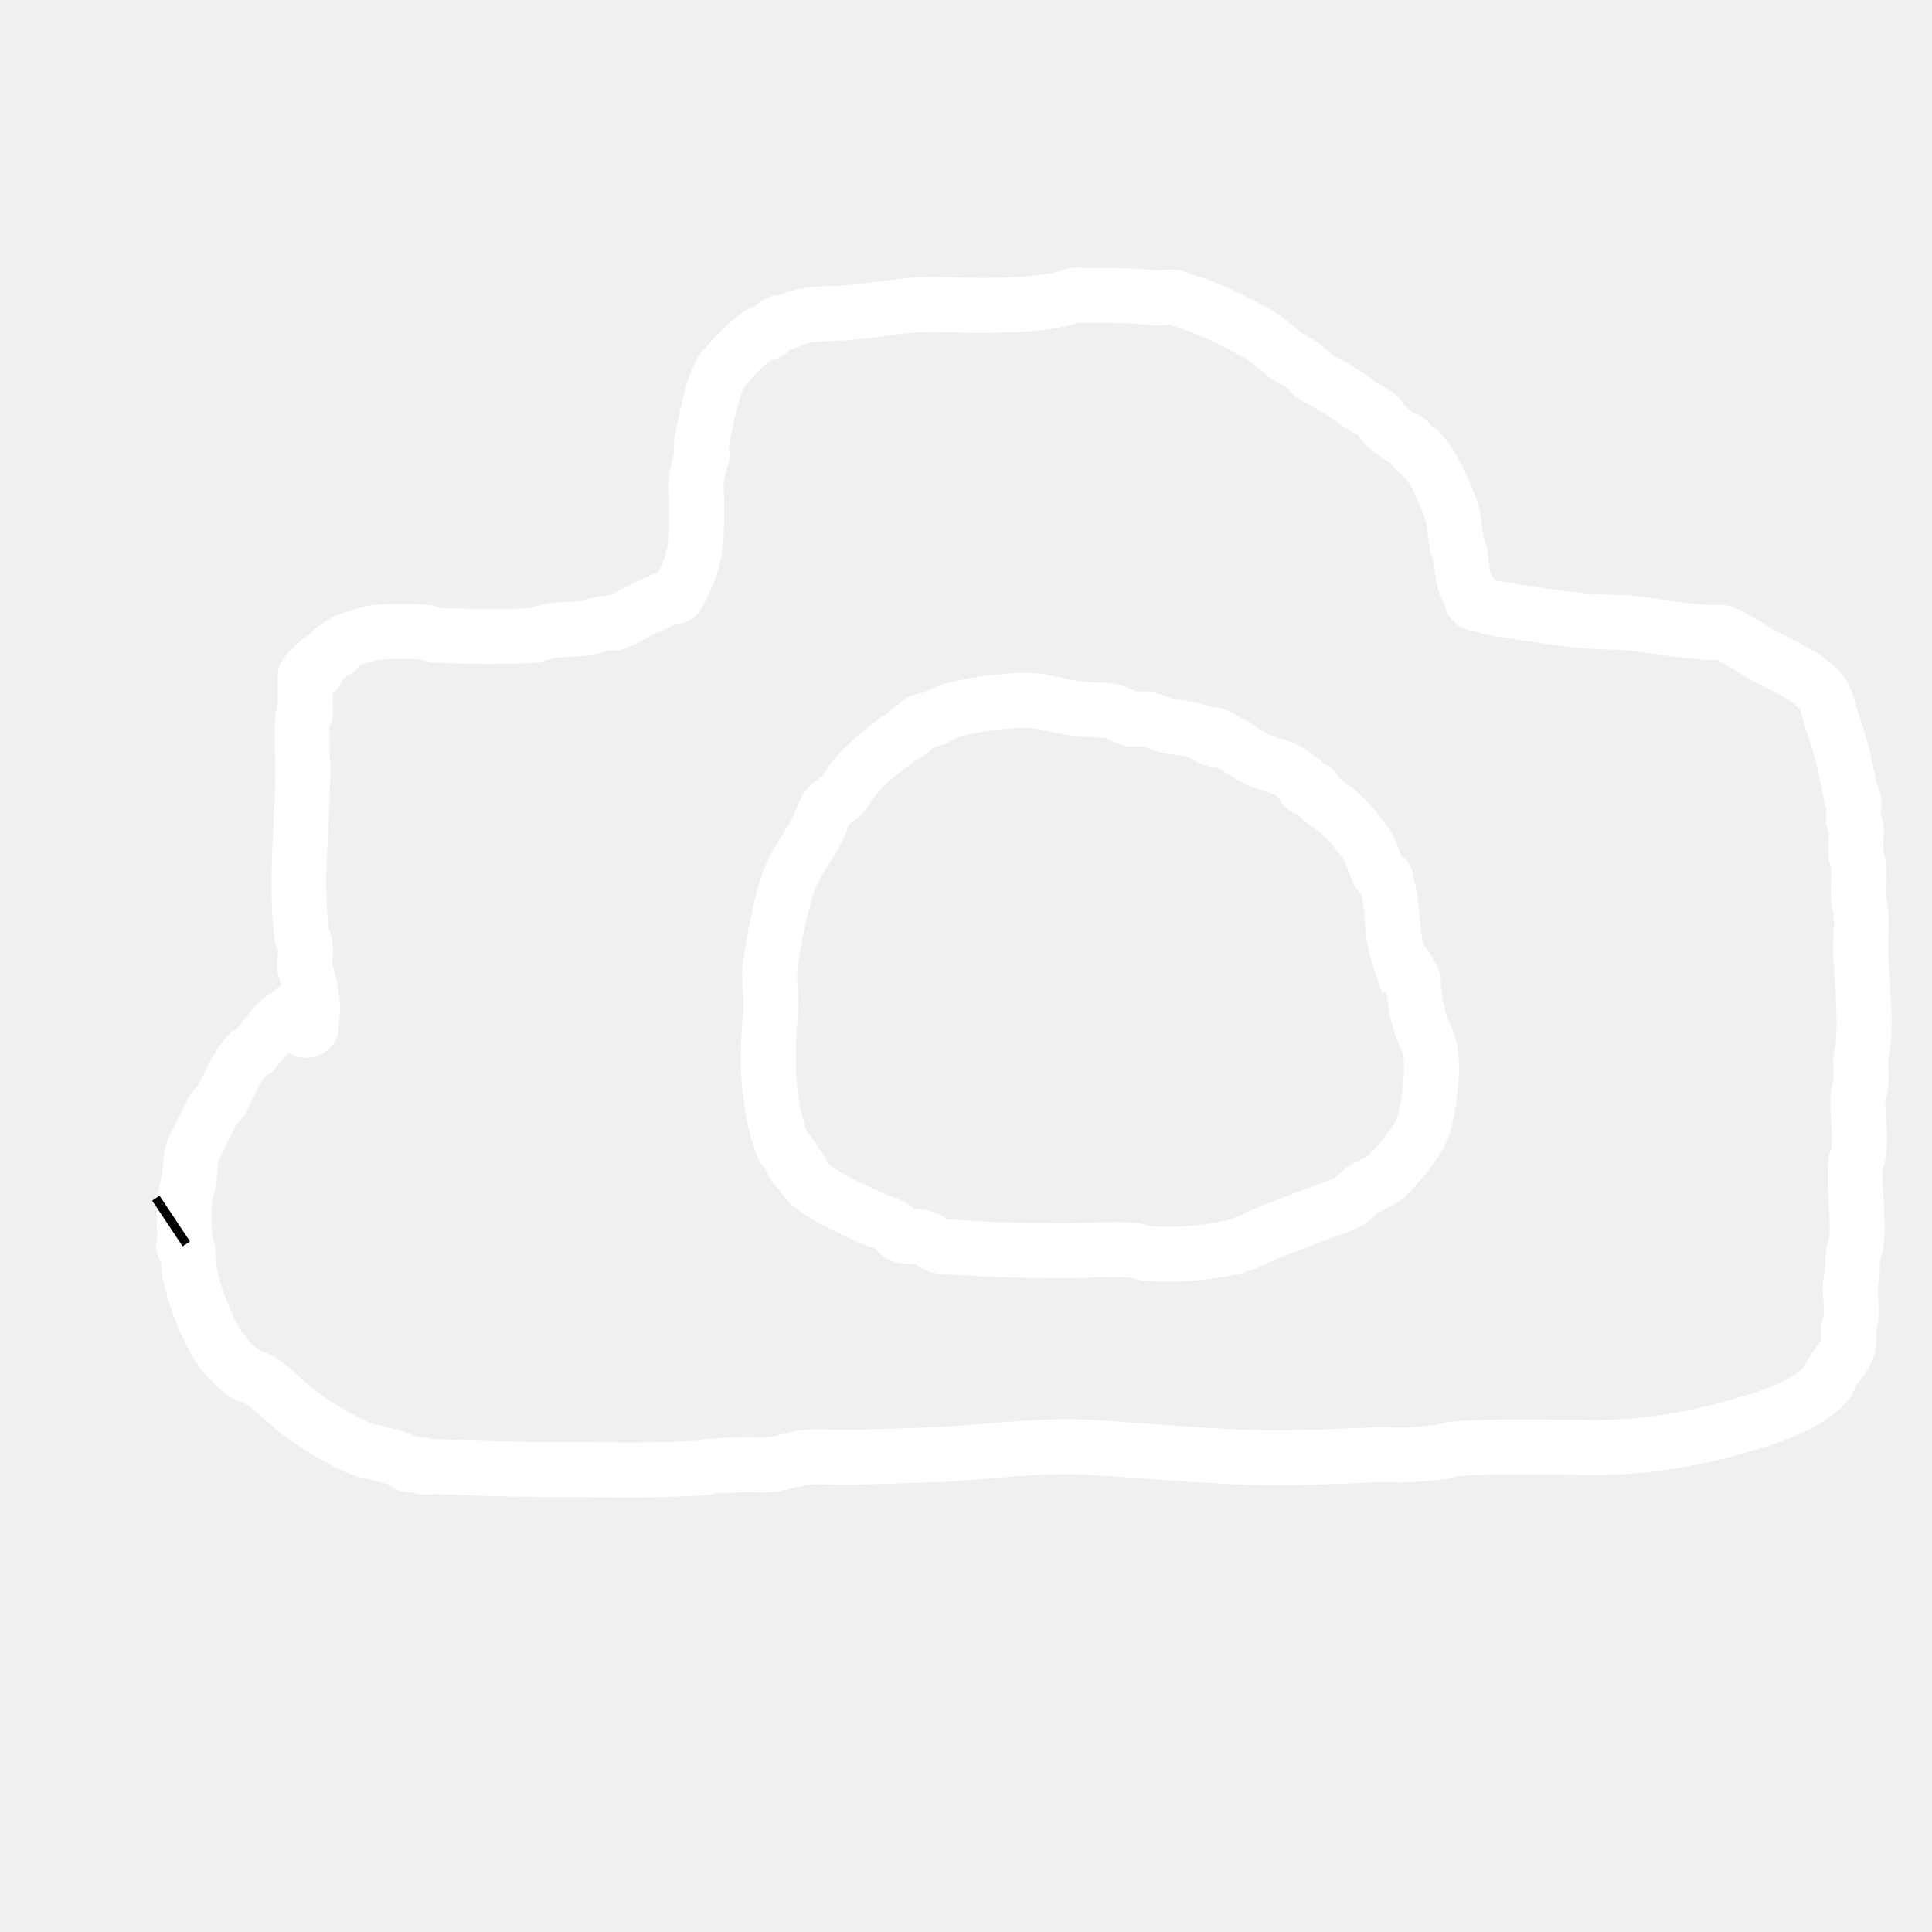
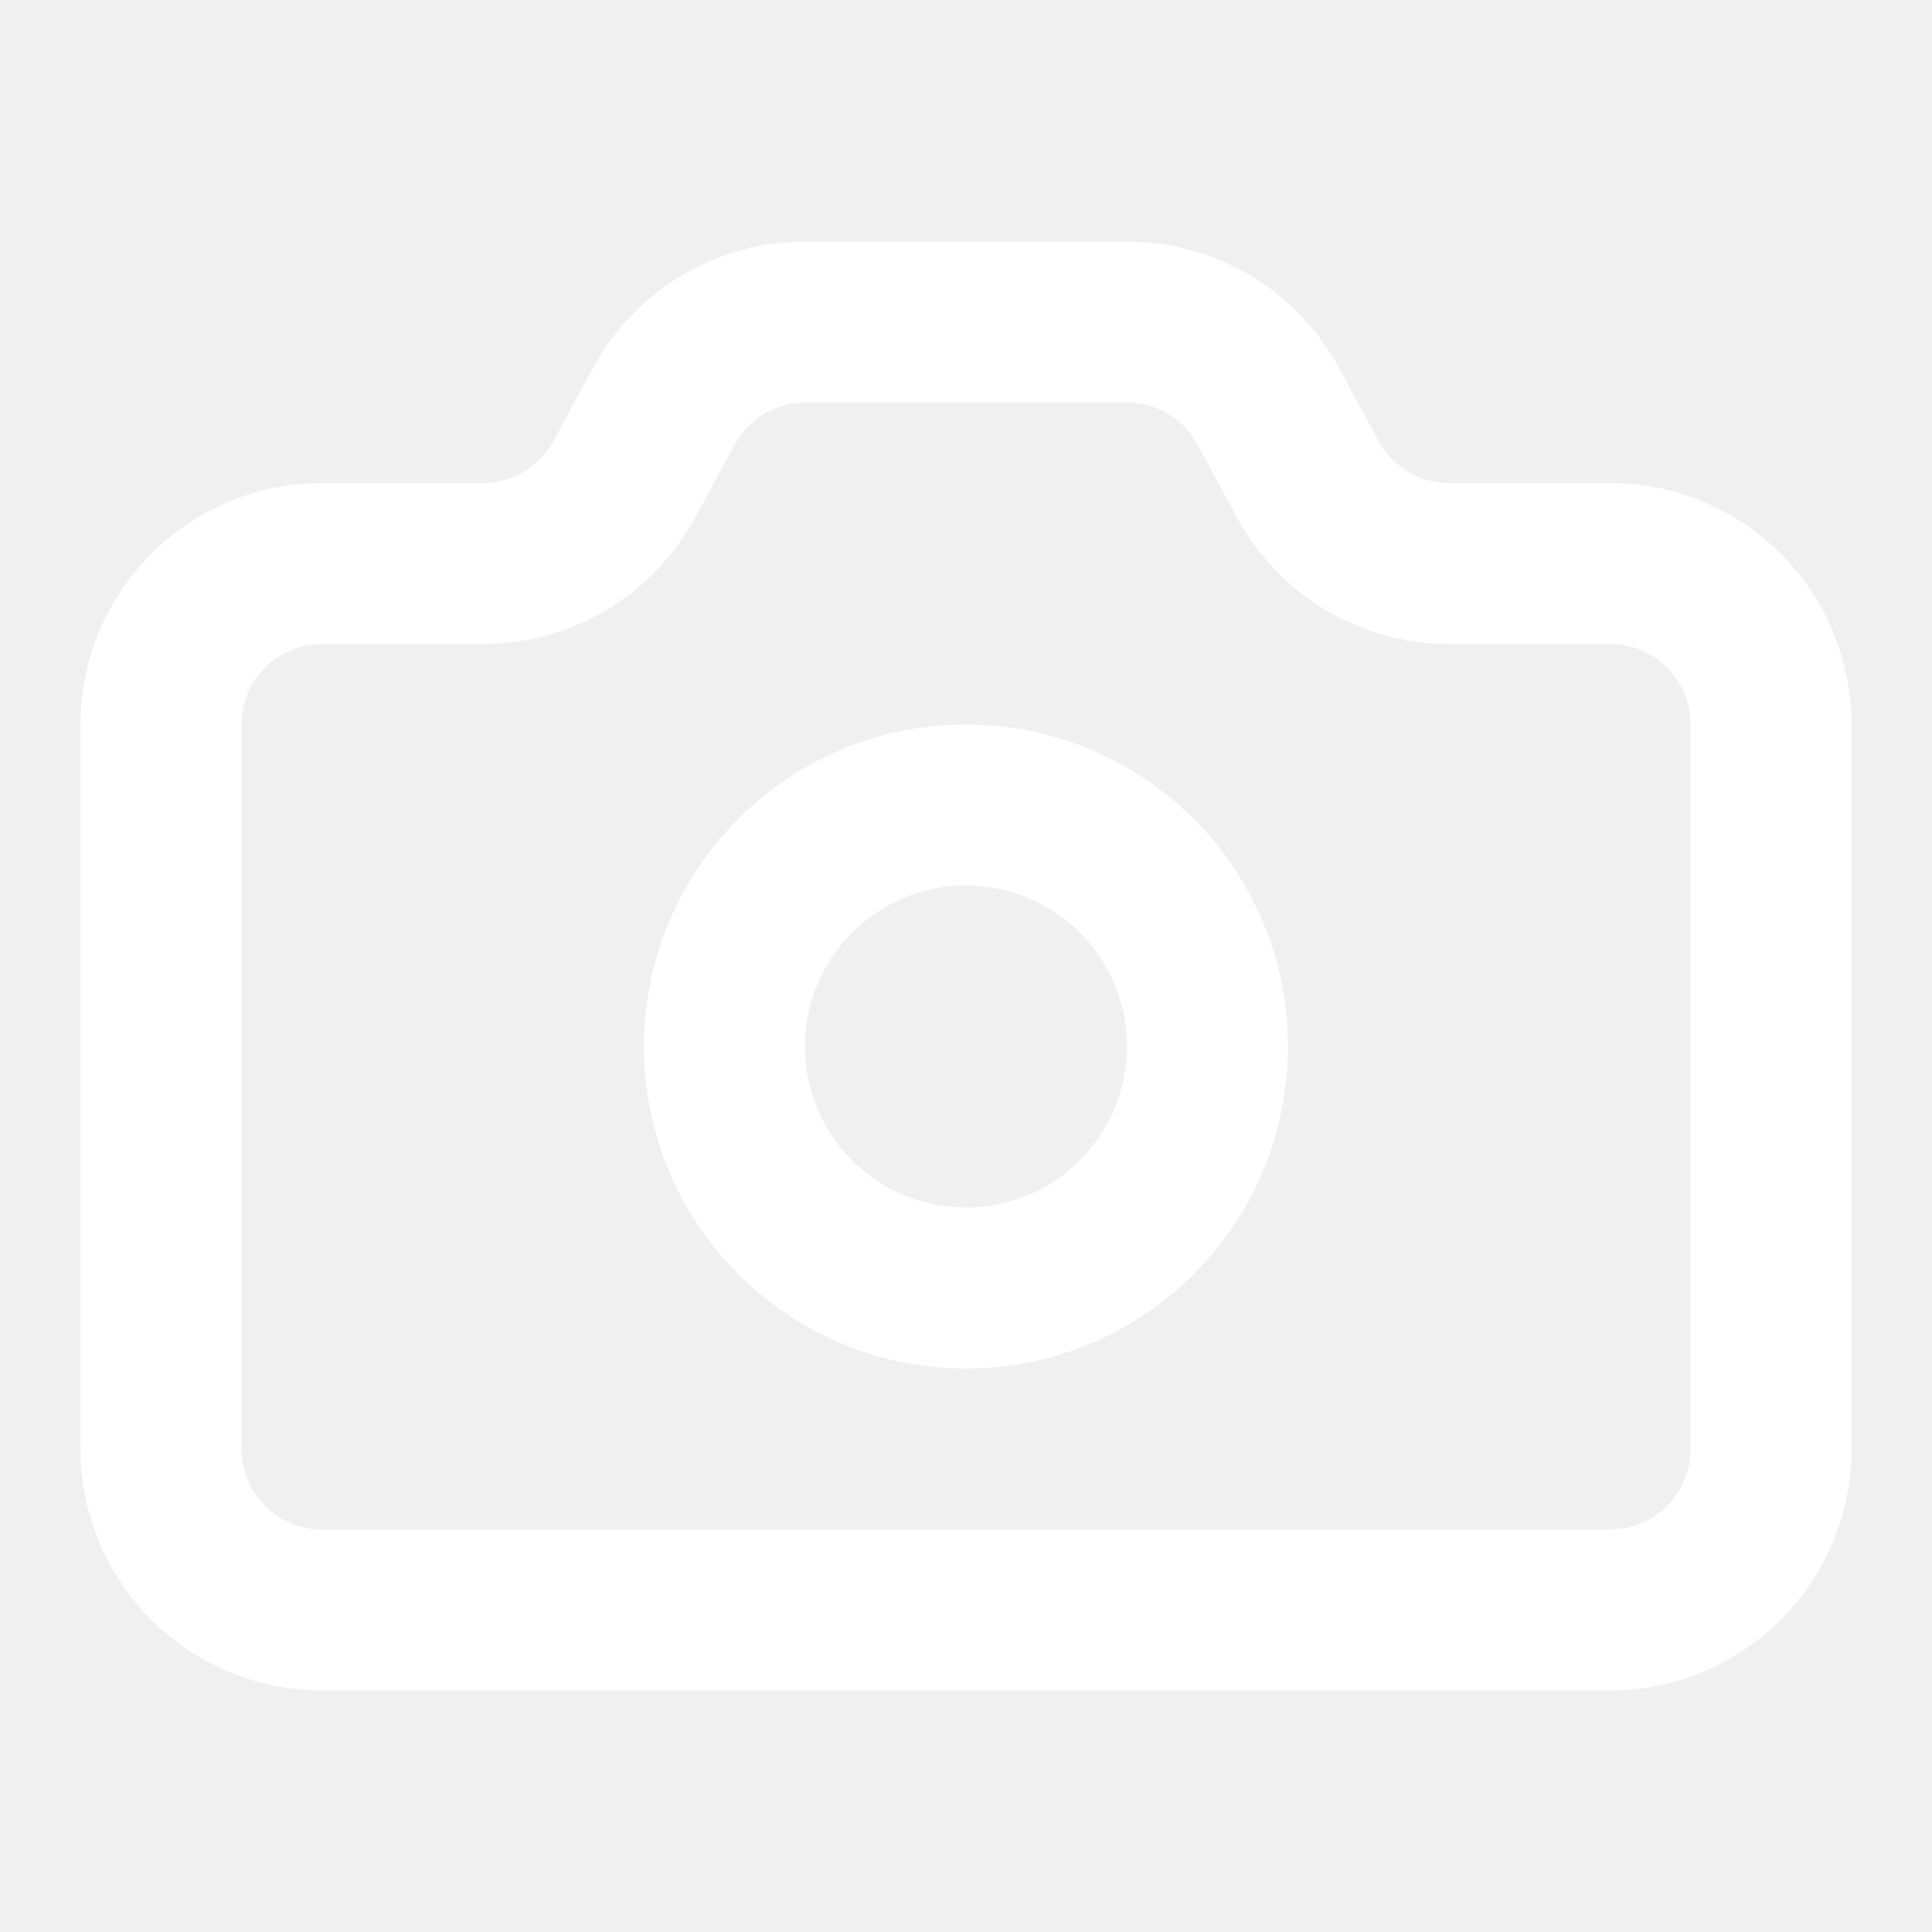
- <svg xmlns="http://www.w3.org/2000/svg" width="48mm" height="48mm" viewBox="0 0 48 48" version="1.1" id="svg1">
-   <defs id="defs1" />
-   <g id="layer1">
-     <path style="fill:none;stroke:#860000;stroke-width:1.365;stroke-opacity:0" d="m 10.459,16.514 c 0.082,-0.061 0.306,-0.102 0.245,-0.183 -0.061,-0.082 -0.347,0.183 -0.245,0.183 0.232,0 0.447,-0.127 0.673,-0.183 0.315,-0.079 1.065,0.008 1.284,0 0.612,-0.024 1.223,-0.035 1.835,-0.061 0.114,-0.005 0.883,-0.095 0.917,-0.061 0.014,0.014 -0.014,0.047 0,0.061 0.029,0.029 0.083,-0.01 0.122,0 0.368,0.092 0.721,0.207 1.101,0.245 0.081,0.008 0.164,-0.013 0.245,0 0.192,0.032 0.425,0.137 0.612,0.183 0.189,0.047 0.472,0.089 0.673,0.122 0.161,0.027 0.327,-0.02 0.489,0 0.064,0.008 0.12,0.052 0.183,0.061 0.101,0.014 0.215,-0.046 0.306,0 0.026,0.013 0.048,0.087 0.061,0.061 0.201,-0.402 0.084,-0.436 0.122,-0.856 0.008,-0.084 0.049,-0.161 0.061,-0.245 0.051,-0.355 -0.035,-0.534 0.061,-0.917 0.015,-0.059 -0.043,-0.14 0,-0.183 0.014,-0.014 0.047,0.014 0.061,0 0.029,-0.029 0,-0.082 0,-0.122 0,-0.266 -0.021,-0.549 0.061,-0.795 0.031,-0.092 0.143,-0.205 0.183,-0.306 0.052,-0.13 0.439,-0.99 0.489,-1.04 0.014,-0.014 0.052,0.018 0.061,0 0.018,-0.036 -0.018,-0.086 0,-0.122 0.148,-0.296 0.095,-0.006 0.183,-0.183 0.029,-0.058 0.028,-0.128 0.061,-0.183 0.063,-0.105 0.136,-0.149 0.183,-0.245 0.046,-0.091 0.173,-0.111 0.245,-0.183 0.188,-0.188 0.402,-0.451 0.55,-0.673 0.025,-0.038 0.029,-0.09 0.061,-0.122 0.014,-0.014 0.047,0.014 0.061,0 0.029,-0.029 -0.029,-0.093 0,-0.122 0.014,-0.014 0.043,0.009 0.061,0 0.066,-0.033 0.132,-0.07 0.183,-0.122 0.132,-0.132 0.203,-0.305 0.367,-0.428 0.095,-0.071 0.212,-0.111 0.306,-0.183 0.252,-0.196 0.454,-0.444 0.734,-0.612 0.117,-0.07 0.252,-0.11 0.367,-0.183 0.662,-0.426 0.316,-0.261 0.856,-0.734 0.034,-0.03 0.09,-0.029 0.122,-0.061 0.014,-0.014 -0.014,-0.047 0,-0.061 0.021,-0.021 0.171,0.025 0.183,0 0.018,-0.036 -0.023,-0.088 0,-0.122 0.069,-0.104 0.157,-0.039 0.245,-0.061 0.295,-0.074 -0.003,-0.029 0.183,-0.122 0.038,-0.019 0.217,0 0.245,0 0.289,0 0.632,-0.038 0.917,0 0.419,0.056 0.813,0.215 1.223,0.306 0.504,0.112 0.977,0.277 1.468,0.428 0.266,0.146 0.577,0.1 0.856,0.183 0.192,0.058 0.362,0.174 0.55,0.245 0.079,0.03 0.185,0.002 0.245,0.061 0.014,0.014 -0.018,0.052 0,0.061 0.075,0.038 0.167,0.028 0.245,0.061 0.248,0.106 0.64,0.383 0.856,0.55 0.205,0.159 0.351,0.384 0.55,0.55 1.367,0.977 -0.301,-0.274 0.673,0.612 0.13,0.118 0.304,0.182 0.428,0.306 0.176,0.176 0.266,0.423 0.428,0.612 0.332,0.387 0.633,0.796 0.917,1.223 0.234,0.35 0.381,0.755 0.612,1.101 0.142,0.213 0.176,0.482 0.367,0.673 0.032,0.032 0.09,0.029 0.122,0.061 0.036,0.036 0.106,0.273 0.122,0.306 0.127,0.255 -0.004,-0.065 0.122,0.061 0.028,0.028 -0.018,0.147 0,0.183 0.038,0.075 0.139,0.323 0.183,0.367 0.014,0.014 0.044,-0.011 0.061,0 0.141,0.094 0.226,0.273 0.367,0.367 0.017,0.011 0.047,-0.014 0.061,0 0.014,0.014 -0.014,0.047 0,0.061 0.035,0.035 0.892,0 1.04,0 1.596,0 -0.443,0.013 1.713,-0.061 0.245,-0.008 0.49,0.015 0.734,0 0.084,-0.005 0.161,-0.052 0.245,-0.061 0.364,-0.04 0.737,-0.021 1.101,-0.061 0.347,-0.039 0.686,-0.161 1.04,-0.183 0.183,-0.011 0.368,0.017 0.55,0 0.045,-0.004 0.079,-0.047 0.122,-0.061 0.21,-0.07 0.541,0.045 0.734,0.122 0.269,0.108 0.815,0.906 0.917,1.162 0.158,0.394 0.224,0.829 0.367,1.223 0.047,0.129 0.14,0.237 0.183,0.367 0.084,0.252 0.08,0.539 0.122,0.795 0.044,0.265 0.14,0.531 0.183,0.795 0.01,0.06 -0.017,0.125 0,0.183 0.025,0.088 0.1,0.156 0.122,0.245 0.045,0.178 0.027,1.062 0,1.223 -0.087,0.522 -0.302,0.965 -0.428,1.468 -0.197,0.789 -0.457,1.611 -0.734,2.385 -0.031,0.086 -0.093,0.158 -0.122,0.245 -0.076,0.229 -0.107,0.505 -0.183,0.734 -0.146,0.438 -0.27,0.891 -0.367,1.346 -0.123,0.573 -0.225,1.145 -0.367,1.713 -0.194,0.777 0.095,-0.085 -0.122,0.856 -0.025,0.107 -0.099,0.199 -0.122,0.306 -0.051,0.23 -0.02,0.407 -0.122,0.612 -0.019,0.039 -0.056,0.591 -0.061,0.612 -0.042,0.169 -0.132,0.323 -0.183,0.489 -0.034,0.109 -0.08,0.589 -0.122,0.673 -0.009,0.018 -0.047,-0.014 -0.061,0 -0.031,0.031 0.031,0.153 0,0.183 -0.014,0.014 -0.044,-0.011 -0.061,0 -0.722,0.452 -0.127,0.236 -1.101,0.55 -0.841,0.271 -1.248,0.428 -2.079,0.489 -0.264,0.02 -0.531,-0.017 -0.795,0 -0.368,0.024 -0.732,0.103 -1.101,0.122 -0.774,0.04 -1.551,0.05 -2.324,0 -0.288,-0.019 -0.569,-0.094 -0.856,-0.122 -1.27,-0.127 -0.686,-0.016 -1.957,-0.061 -0.356,-0.013 -0.905,-0.137 -1.284,-0.061 -0.556,0.111 -1.142,0.12 -1.713,0.183 -0.96,0.107 -1.907,0.267 -2.875,0.306 -1.879,0.075 0.285,-0.079 -0.979,0.061 -0.181,0.02 -0.371,-0.026 -0.55,0 -0.352,0.05 -0.154,0.089 -0.55,0.122 -1.005,0.084 -2.056,-0.008 -3.058,-0.061 -0.955,-0.05 -1.92,0.06 -2.875,0 -0.603,-0.038 -1.237,-0.109 -1.835,-0.183 -0.853,-0.107 -1.673,-0.358 -2.508,-0.55 -1.522,-0.351 0.294,0.084 -1.223,-0.183 -0.229,-0.04 -0.443,-0.151 -0.673,-0.183 -0.553,-0.079 -0.934,0.082 -1.468,-0.245 C 10.299,33.426 9.677,32.863 9.174,32.293 9.02,32.119 8.905,31.913 8.746,31.743 8.618,31.605 8.438,31.52 8.318,31.376 8.125,31.145 8.073,30.819 7.89,30.581 7.784,30.444 7.645,30.336 7.523,30.214 7.38,30.03 7.23,29.852 7.095,29.663 6.966,29.692 6.901,29.259 6.85,29.174 6.82,29.125 6.757,29.101 6.728,29.052 6.625,28.88 6.57,28.588 6.422,28.44 6.39,28.408 6.332,28.411 6.3,28.379 6.208,28.287 6.038,28.008 5.994,27.89 5.866,27.549 5.85,27.143 5.81,26.789 c -0.079,-0.711 -0.061,-1.423 -0.061,-2.141 0,-0.473 0.032,-0.942 -0.061,-1.407 -0.117,-0.586 -0.232,-1.183 -0.306,-1.774 -0.041,-0.327 -0.02,-0.652 -0.061,-0.979 -0.016,-0.128 -0.094,-0.241 -0.122,-0.367 C 5.002,19.237 4.587,18.471 4.587,17.553 c 0,-0.107 -0.13,-0.849 -0.061,-0.917 0.029,-0.029 0.086,0.018 0.122,0 0.597,-0.299 0.866,-0.253 1.59,-0.367 0.45,-0.071 0.894,-0.18 1.346,-0.245 1.555,-0.222 0.163,0.097 1.284,-0.183 0.028,-0.007 0.478,-0.133 0.55,-0.061 0.014,0.014 -0.018,0.052 0,0.061 0.036,0.018 0.086,-0.018 0.122,0 0.018,0.009 -0.017,0.05 0,0.061 0.054,0.036 0.128,0.028 0.183,0.061 0.049,0.03 0.076,0.088 0.122,0.122 0.199,0.149 0.408,0.285 0.612,0.428 z" id="path1" />
-     <path style="fill:none;stroke:#ffffff;stroke-width:1.365;stroke-opacity:1" d="m 7.706,25.565 c 0.02,-0.163 0.061,-0.325 0.061,-0.489 0,-0.296 -0.091,-0.7 -0.183,-0.979 -0.062,-0.185 0.047,-0.422 0,-0.612 -0.1,-0.402 -0.066,0.063 -0.122,-0.612 -0.105,-1.26 0.061,-2.554 0.061,-3.792 0,-0.392 -0.049,-0.835 0,-1.223 0.081,-0.644 0.061,0.263 0.061,-0.367 0,-0.081 -0.009,-0.725 0,-0.734 0.014,-0.014 0.047,0.014 0.061,0 0.014,-0.014 -0.014,-0.047 0,-0.061 0.014,-0.014 0.044,0.011 0.061,0 0.284,0.052 0.07,-0.132 0.122,-0.183 0.014,-0.014 0.047,0.014 0.061,0 0.014,-0.014 -0.014,-0.047 0,-0.061 0.075,-0.075 0.231,-0.109 0.306,-0.183 0.032,-0.032 0.023,-0.097 0.061,-0.122 0.034,-0.023 0.086,0.018 0.122,0 0.012,-0.006 0.048,-0.109 0.061,-0.122 0.125,-0.125 0.686,-0.277 0.856,-0.306 0.231,-0.039 1.119,-0.045 1.346,0 0.063,0.013 0.119,0.055 0.183,0.061 0.341,0.034 2.252,0.049 2.446,0 0.178,-0.044 0.36,-0.101 0.55,-0.122 0.261,-0.029 0.535,-0.018 0.795,-0.061 0.064,-0.011 0.122,-0.041 0.183,-0.061 0.102,-0.02 0.203,-0.048 0.306,-0.061 0.061,-0.008 0.124,0.015 0.183,0 0.065,-0.016 0.535,-0.267 0.612,-0.306 0.22,-0.11 0.446,-0.209 0.673,-0.306 0.077,-0.033 0.185,-0.002 0.245,-0.061 0.04,-0.04 0.231,-0.458 0.245,-0.489 0.278,-0.625 0.245,-1.233 0.245,-1.896 0,-0.176 -0.025,-0.377 0,-0.55 0.026,-0.179 0.068,-0.326 0.122,-0.489 0.033,-0.099 -0.016,-0.271 0,-0.367 0.063,-0.38 0.302,-1.511 0.489,-1.774 0.151,-0.212 0.806,-0.901 1.04,-0.979 0.039,-0.013 0.086,0.018 0.122,0 0.122,-0.061 0.092,-0.122 0.183,-0.183 0.23,-0.153 0.013,0.005 0.245,-0.061 0.106,-0.03 0.201,-0.091 0.306,-0.122 0.4,-0.12 0.815,-0.091 1.223,-0.122 0.531,-0.041 1.06,-0.139 1.59,-0.183 0.54,-0.045 1.11,0 1.651,0 0.762,0 1.664,-0.004 2.385,-0.245 0.074,-0.025 0.232,0 0.306,0 0.608,0 1.12,-0.013 1.713,0.061 0.109,0.014 0.433,-0.059 0.55,0 0.165,0.083 0.366,0.11 0.55,0.183 0.474,0.19 0.958,0.428 1.407,0.673 0.297,0.162 0.48,0.348 0.734,0.55 0.149,0.119 0.344,0.19 0.489,0.306 0.419,0.335 -0.098,0.047 0.489,0.367 0.339,0.185 0.548,0.319 0.856,0.55 0.154,0.115 0.343,0.181 0.489,0.306 0.056,0.048 0.07,0.132 0.122,0.183 0.113,0.113 0.243,0.206 0.367,0.306 0.071,0.057 0.18,0.058 0.245,0.122 0.104,0.104 0.08,0.141 0.183,0.245 0.313,0.313 -0.085,-0.256 0.245,0.183 0.282,0.376 0.552,0.971 0.673,1.407 0.074,0.267 0.07,0.535 0.122,0.795 0.009,0.045 0.052,0.078 0.061,0.122 0.055,0.277 0.054,0.659 0.183,0.917 0.013,0.026 0.05,0.034 0.061,0.061 0.031,0.078 0.024,0.169 0.061,0.245 0.009,0.018 0.047,-0.014 0.061,0 0.014,0.014 -0.014,0.047 0,0.061 0.014,0.014 0.041,-0.005 0.061,0 0.144,0.036 0.282,0.098 0.428,0.122 0.711,0.118 1.424,0.228 2.141,0.306 0.406,0.044 0.815,0.041 1.223,0.061 0.449,0.061 0.896,0.129 1.346,0.183 0.224,0.027 0.448,0.045 0.673,0.061 0.016,0.001 0.255,-0.022 0.306,0 0.347,0.149 0.653,0.364 0.979,0.55 0.367,0.209 1.277,0.572 1.529,1.04 0.092,0.17 0.12,0.368 0.183,0.55 0.221,0.63 0.366,1.239 0.489,1.896 0.149,0.193 0.027,0.41 0.061,0.612 0.011,0.064 0.053,0.12 0.061,0.183 0.028,0.223 -0.022,0.45 0,0.673 0.008,0.084 0.054,0.161 0.061,0.245 0.026,0.284 -0.024,0.572 0,0.856 0.009,0.104 0.052,0.202 0.061,0.306 0.035,0.384 -0.023,0.777 0,1.162 0.041,0.704 0.116,1.433 0.061,2.141 -0.009,0.124 -0.052,0.243 -0.061,0.367 -0.017,0.224 0.032,0.451 0,0.673 -0.009,0.064 -0.054,0.119 -0.061,0.183 -0.055,0.499 0.083,1.034 0,1.529 -0.011,0.064 -0.054,0.119 -0.061,0.183 -0.076,0.682 0.097,1.4 0,2.079 -0.009,0.064 -0.052,0.12 -0.061,0.183 -0.035,0.244 -0.009,0.415 -0.061,0.673 -0.059,0.294 0.043,0.62 0,0.917 -0.015,0.103 -0.041,0.204 -0.061,0.306 0,0.122 0.014,0.245 0,0.367 -0.029,0.259 -0.306,0.515 -0.428,0.734 -0.044,0.08 -0.062,0.176 -0.122,0.245 -0.433,0.495 -1.289,0.795 -1.896,0.979 -1.218,0.369 -2.519,0.612 -3.792,0.612 -0.976,0 -1.96,-0.035 -2.936,0 -1.149,0.041 -0.374,0.094 -1.713,0.183 -0.285,0.019 -0.571,-0.011 -0.856,0 -1.058,0.041 -2.119,0.098 -3.18,0.061 -1.285,-0.044 -2.574,-0.165 -3.853,-0.245 -1.334,-0.083 -2.647,0.13 -3.975,0.183 -0.693,0.028 -1.386,0.043 -2.079,0.061 -0.346,0.009 -0.695,-0.032 -1.04,0 -0.311,0.029 -0.608,0.148 -0.917,0.183 -0.223,0.026 -0.449,-0.009 -0.673,0 -1.923,0.074 0.135,0.055 -1.957,0.122 -0.854,0.028 -1.714,0 -2.569,0 -0.943,0 -1.872,-0.02 -2.813,-0.061 -1.436,-0.062 0.014,0.076 -0.673,-0.061 -0.085,-0.017 -0.229,0.025 -0.306,0 -0.07,-0.023 -0.115,-0.095 -0.183,-0.122 C 9.579,36.112 9.125,36.091 8.746,35.902 8.321,35.689 7.911,35.442 7.523,35.168 7.163,34.914 6.855,34.551 6.483,34.312 6.33,34.213 6.135,34.182 5.994,34.067 5.724,33.848 5.487,33.577 5.321,33.272 5.052,32.778 4.828,32.172 4.709,31.62 c -0.043,-0.2 0.004,-0.417 -0.061,-0.612 -0.006,-0.019 -0.047,0.014 -0.061,0 -0.058,-0.058 0,-0.163 0,-0.245 0,-0.317 -0.039,-0.667 0,-0.979 0.01,-0.083 0.041,-0.163 0.061,-0.245 0.02,-0.102 0.05,-0.202 0.061,-0.306 0.026,-0.233 0.013,-0.516 0.122,-0.734 0.137,-0.273 0.28,-0.59 0.428,-0.856 0.139,-0.249 0.191,-0.199 0.306,-0.428 0.163,-0.327 0.345,-0.773 0.612,-1.04 0.032,-0.032 0.082,-0.041 0.122,-0.061 0.122,-0.143 0.248,-0.283 0.367,-0.428 0.065,-0.079 0.111,-0.173 0.183,-0.245 0.072,-0.072 0.163,-0.122 0.245,-0.183 0.204,0.102 0.439,0.454 0.612,0.306 0.187,-0.16 -0.42,-0.734 -0.061,-0.734" id="path2" />
-     <path style="fill:none;stroke:#ffffff;stroke-width:1.365;stroke-opacity:1" d="m 34.74,23.731 c -0.198,-0.597 -0.107,-1.238 -0.306,-1.835 -0.006,-0.019 0.014,-0.047 0,-0.061 -0.014,-0.014 -0.047,0.014 -0.061,0 -0.223,-0.223 -0.242,-0.6 -0.428,-0.856 -0.187,-0.258 -0.378,-0.517 -0.612,-0.734 -0.17,-0.158 -0.379,-0.271 -0.55,-0.428 -0.075,-0.069 -0.099,-0.188 -0.183,-0.245 -0.051,-0.034 -0.125,0.019 -0.183,0 -0.039,-0.013 0.029,-0.093 0,-0.122 -0.028,-0.028 -0.359,-0.271 -0.428,-0.306 -0.267,-0.134 -0.387,-0.13 -0.673,-0.245 -0.274,-0.11 -0.483,-0.288 -0.734,-0.428 -0.898,-0.499 0.102,0.075 -0.489,-0.122 -0.07,-0.023 -0.116,-0.092 -0.183,-0.122 -0.295,-0.131 -0.554,-0.133 -0.856,-0.183 -0.21,-0.035 -0.396,-0.162 -0.612,-0.183 -0.122,-0.012 -0.248,0.028 -0.367,0 -0.151,-0.035 -0.276,-0.153 -0.428,-0.183 -0.261,-0.052 -0.531,-0.033 -0.795,-0.061 -0.33,-0.035 -0.654,-0.119 -0.979,-0.183 -0.555,-0.111 -1.843,0.084 -2.324,0.245 -0.13,0.043 -0.238,0.137 -0.367,0.183 -0.098,0.036 -0.21,0.02 -0.306,0.061 -0.053,0.023 -0.076,0.088 -0.122,0.122 -0.036,0.027 -0.09,0.029 -0.122,0.061 -0.014,0.014 0.016,0.048 0,0.061 -0.093,0.074 -0.21,0.114 -0.306,0.183 -0.382,0.278 -0.801,0.612 -1.101,0.979 -0.111,0.136 -0.187,0.299 -0.306,0.428 -0.108,0.117 -0.274,0.176 -0.367,0.306 -0.117,0.163 -0.15,0.373 -0.245,0.55 -0.242,0.454 -0.568,0.848 -0.734,1.346 -0.213,0.64 -0.32,1.31 -0.428,1.957 -0.066,0.394 0.033,0.826 0,1.223 -0.091,1.089 -0.107,2.126 0.245,3.18 0.118,0.355 0.077,0.143 0.245,0.367 0.211,0.281 -0.124,-0.064 0.122,0.306 0.011,0.017 0.041,0 0.061,0 0.02,0.02 0.048,0.035 0.061,0.061 0.098,0.196 0.074,0.196 0.245,0.367 0.283,0.283 1.339,0.777 1.713,0.917 0.103,0.039 0.213,0.064 0.306,0.122 0.179,0.112 0.126,0.2 0.306,0.245 0.202,0.05 0.323,-0.03 0.55,0.061 0.11,0.044 0.193,0.146 0.306,0.183 0.114,0.038 0.697,0.054 0.795,0.061 0.836,0.06 1.667,0.061 2.508,0.061 0.516,0 1.077,-0.057 1.59,0 0.084,0.009 0.161,0.052 0.245,0.061 0.67,0.074 1.42,0.01 2.079,-0.122 0.409,-0.082 0.725,-0.278 1.101,-0.428 0.276,-0.111 0.977,-0.366 1.284,-0.489 0.131,-0.053 0.478,-0.156 0.612,-0.245 0.132,-0.088 0.234,-0.217 0.367,-0.306 0.096,-0.064 0.434,-0.19 0.55,-0.306 0.299,-0.299 0.664,-0.716 0.856,-1.101 0.209,-0.419 0.33,-1.507 0.245,-2.018 -0.038,-0.226 -0.173,-0.457 -0.245,-0.673 -0.101,-0.303 -0.138,-0.659 -0.183,-0.979 -0.006,-0.04 0.018,-0.086 0,-0.122 -0.106,-0.213 -0.245,-0.408 -0.367,-0.612 z" id="path3" />
-     <path style="fill:none;stroke:#000000;stroke-width:1.365;stroke-opacity:1" d="M 4.159,30.397 4.342,30.275" id="path4" />
-   </g>
+ <svg xmlns="http://www.w3.org/2000/svg" width="24" height="24" viewBox="0 0 24 24" fill="none" stroke="#ffffff" stroke-width="2" stroke-linecap="round" stroke-linejoin="round">
+   <path d="M13.997 4a2 2 0 0 1 1.76 1.05l.486.9A2 2 0 0 0 18.003 7H20a2 2 0 0 1 2 2v9a2 2 0 0 1-2 2H4a2 2 0 0 1-2-2V9a2 2 0 0 1 2-2h1.997a2 2 0 0 0 1.759-1.048l.489-.904A2 2 0 0 1 10.004 4z" />
+   <circle cx="12" cy="13" r="3" />
</svg>
